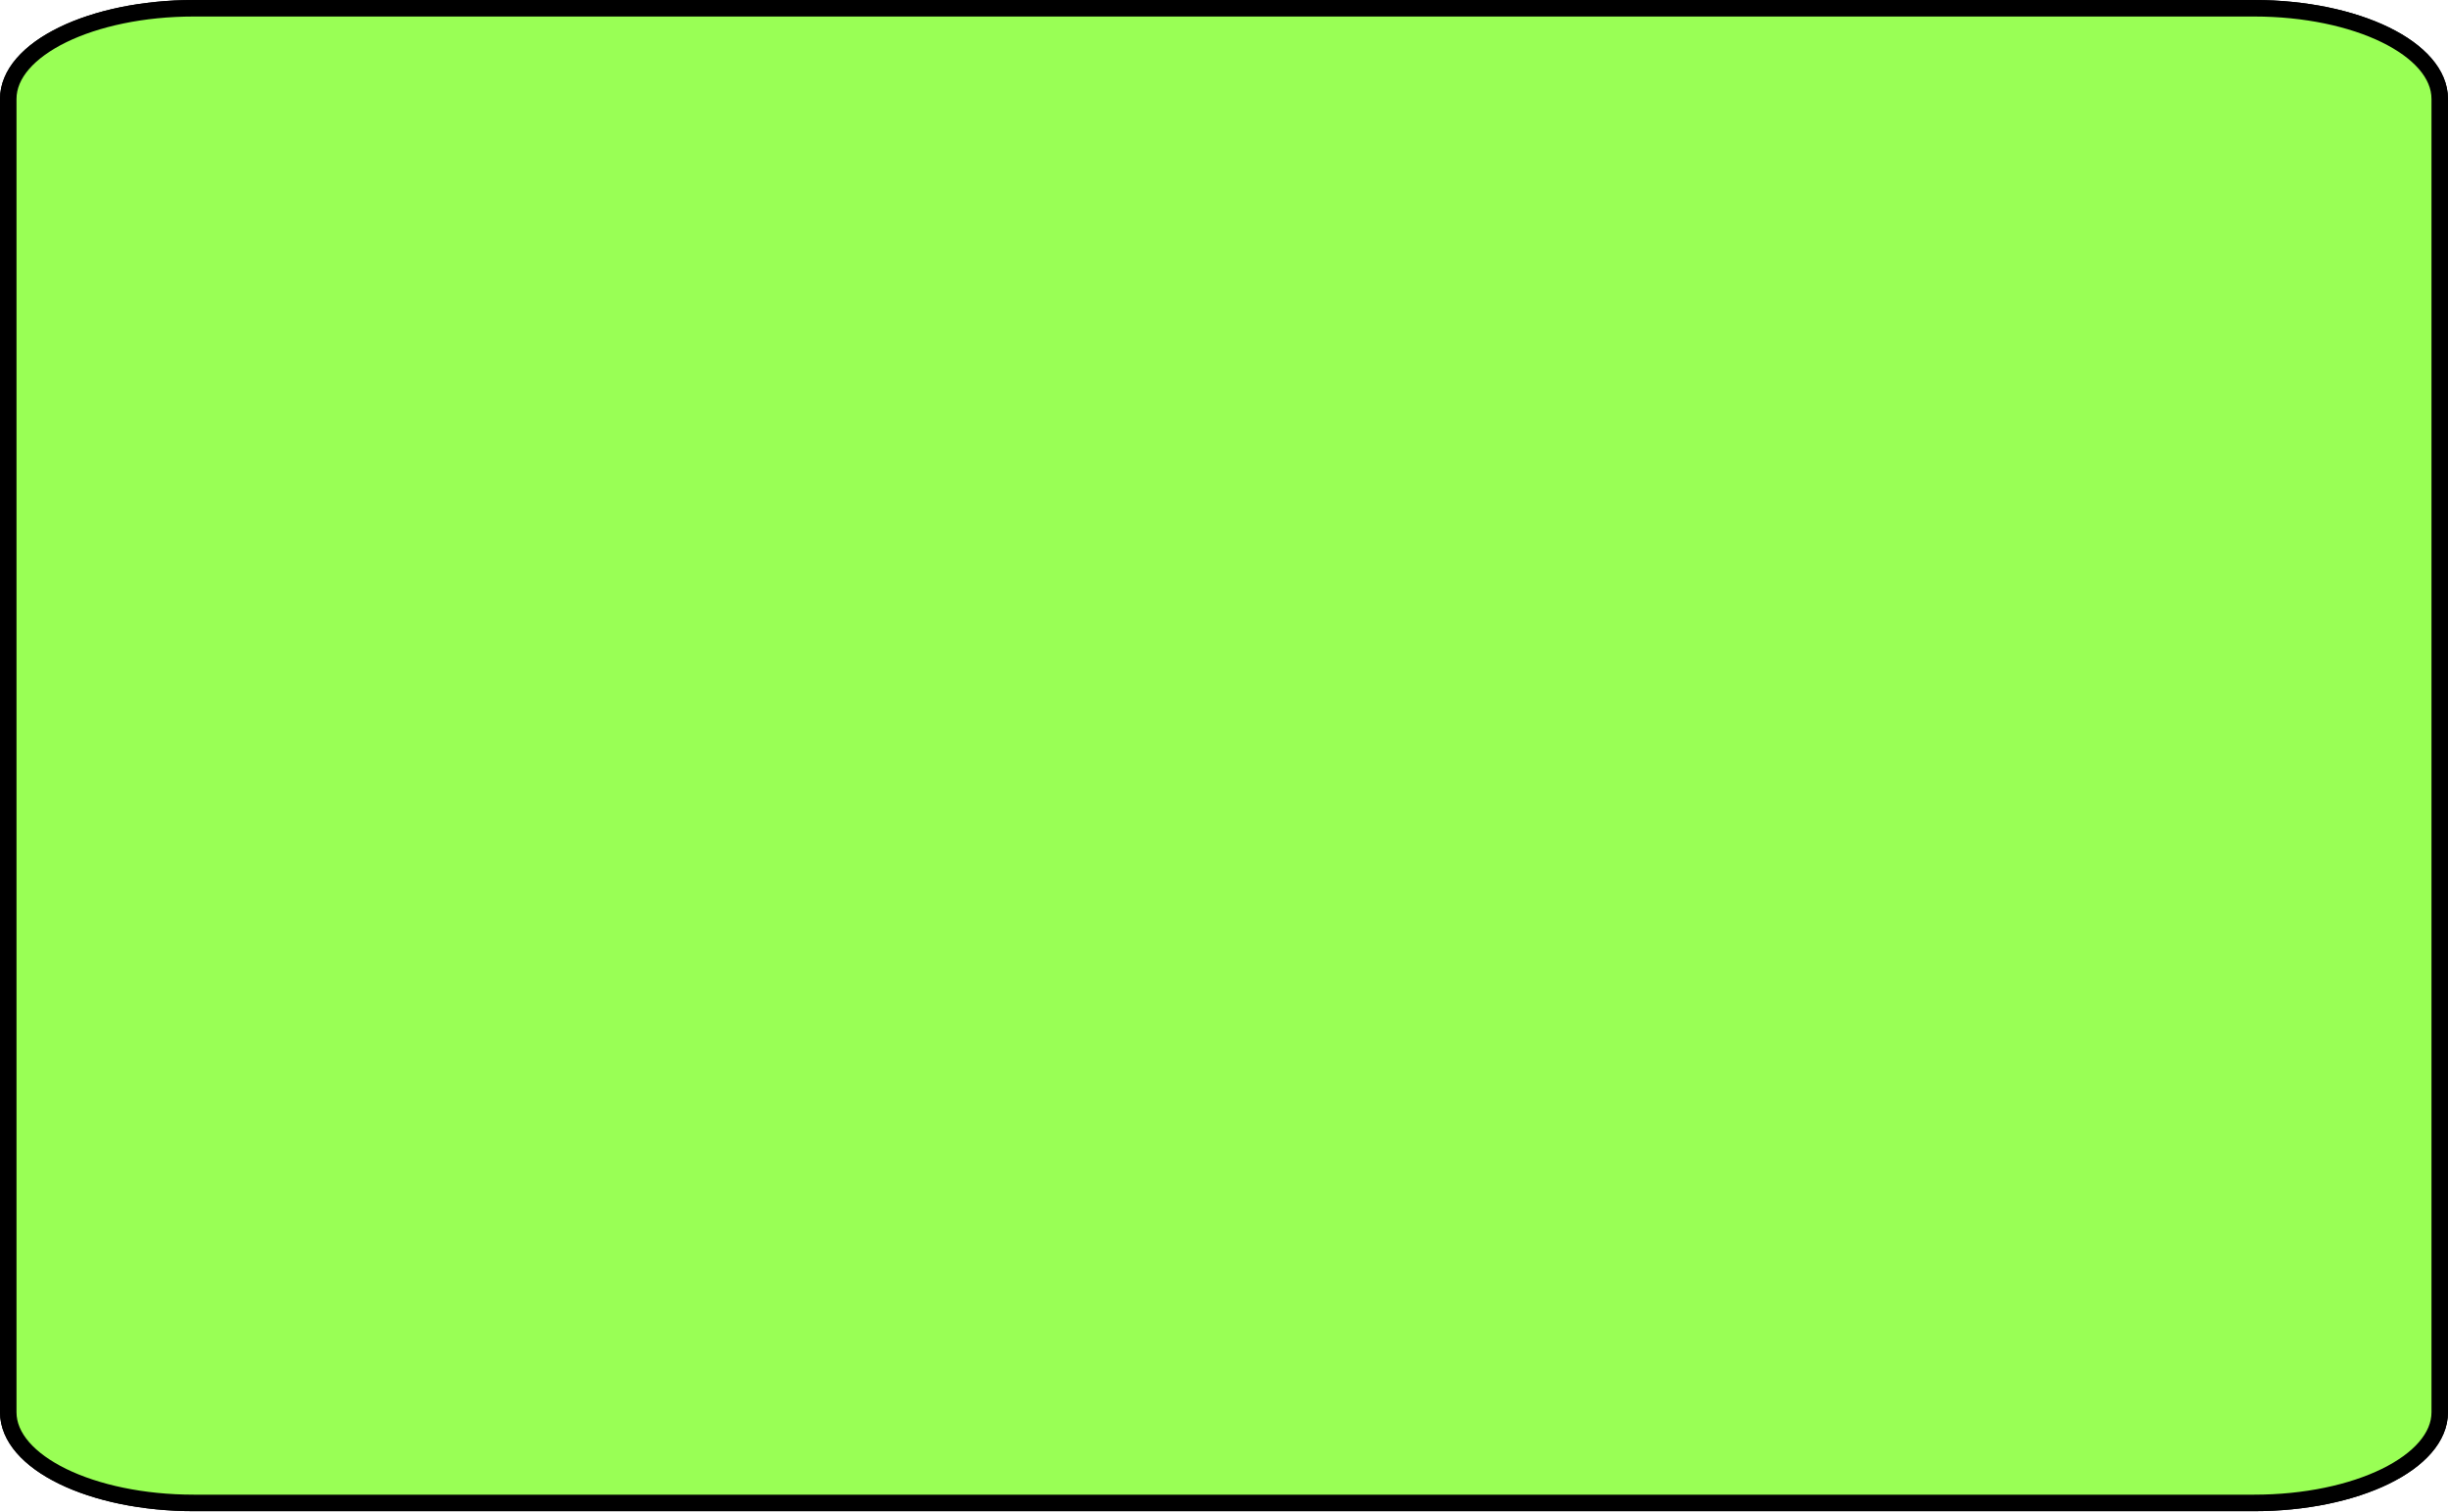
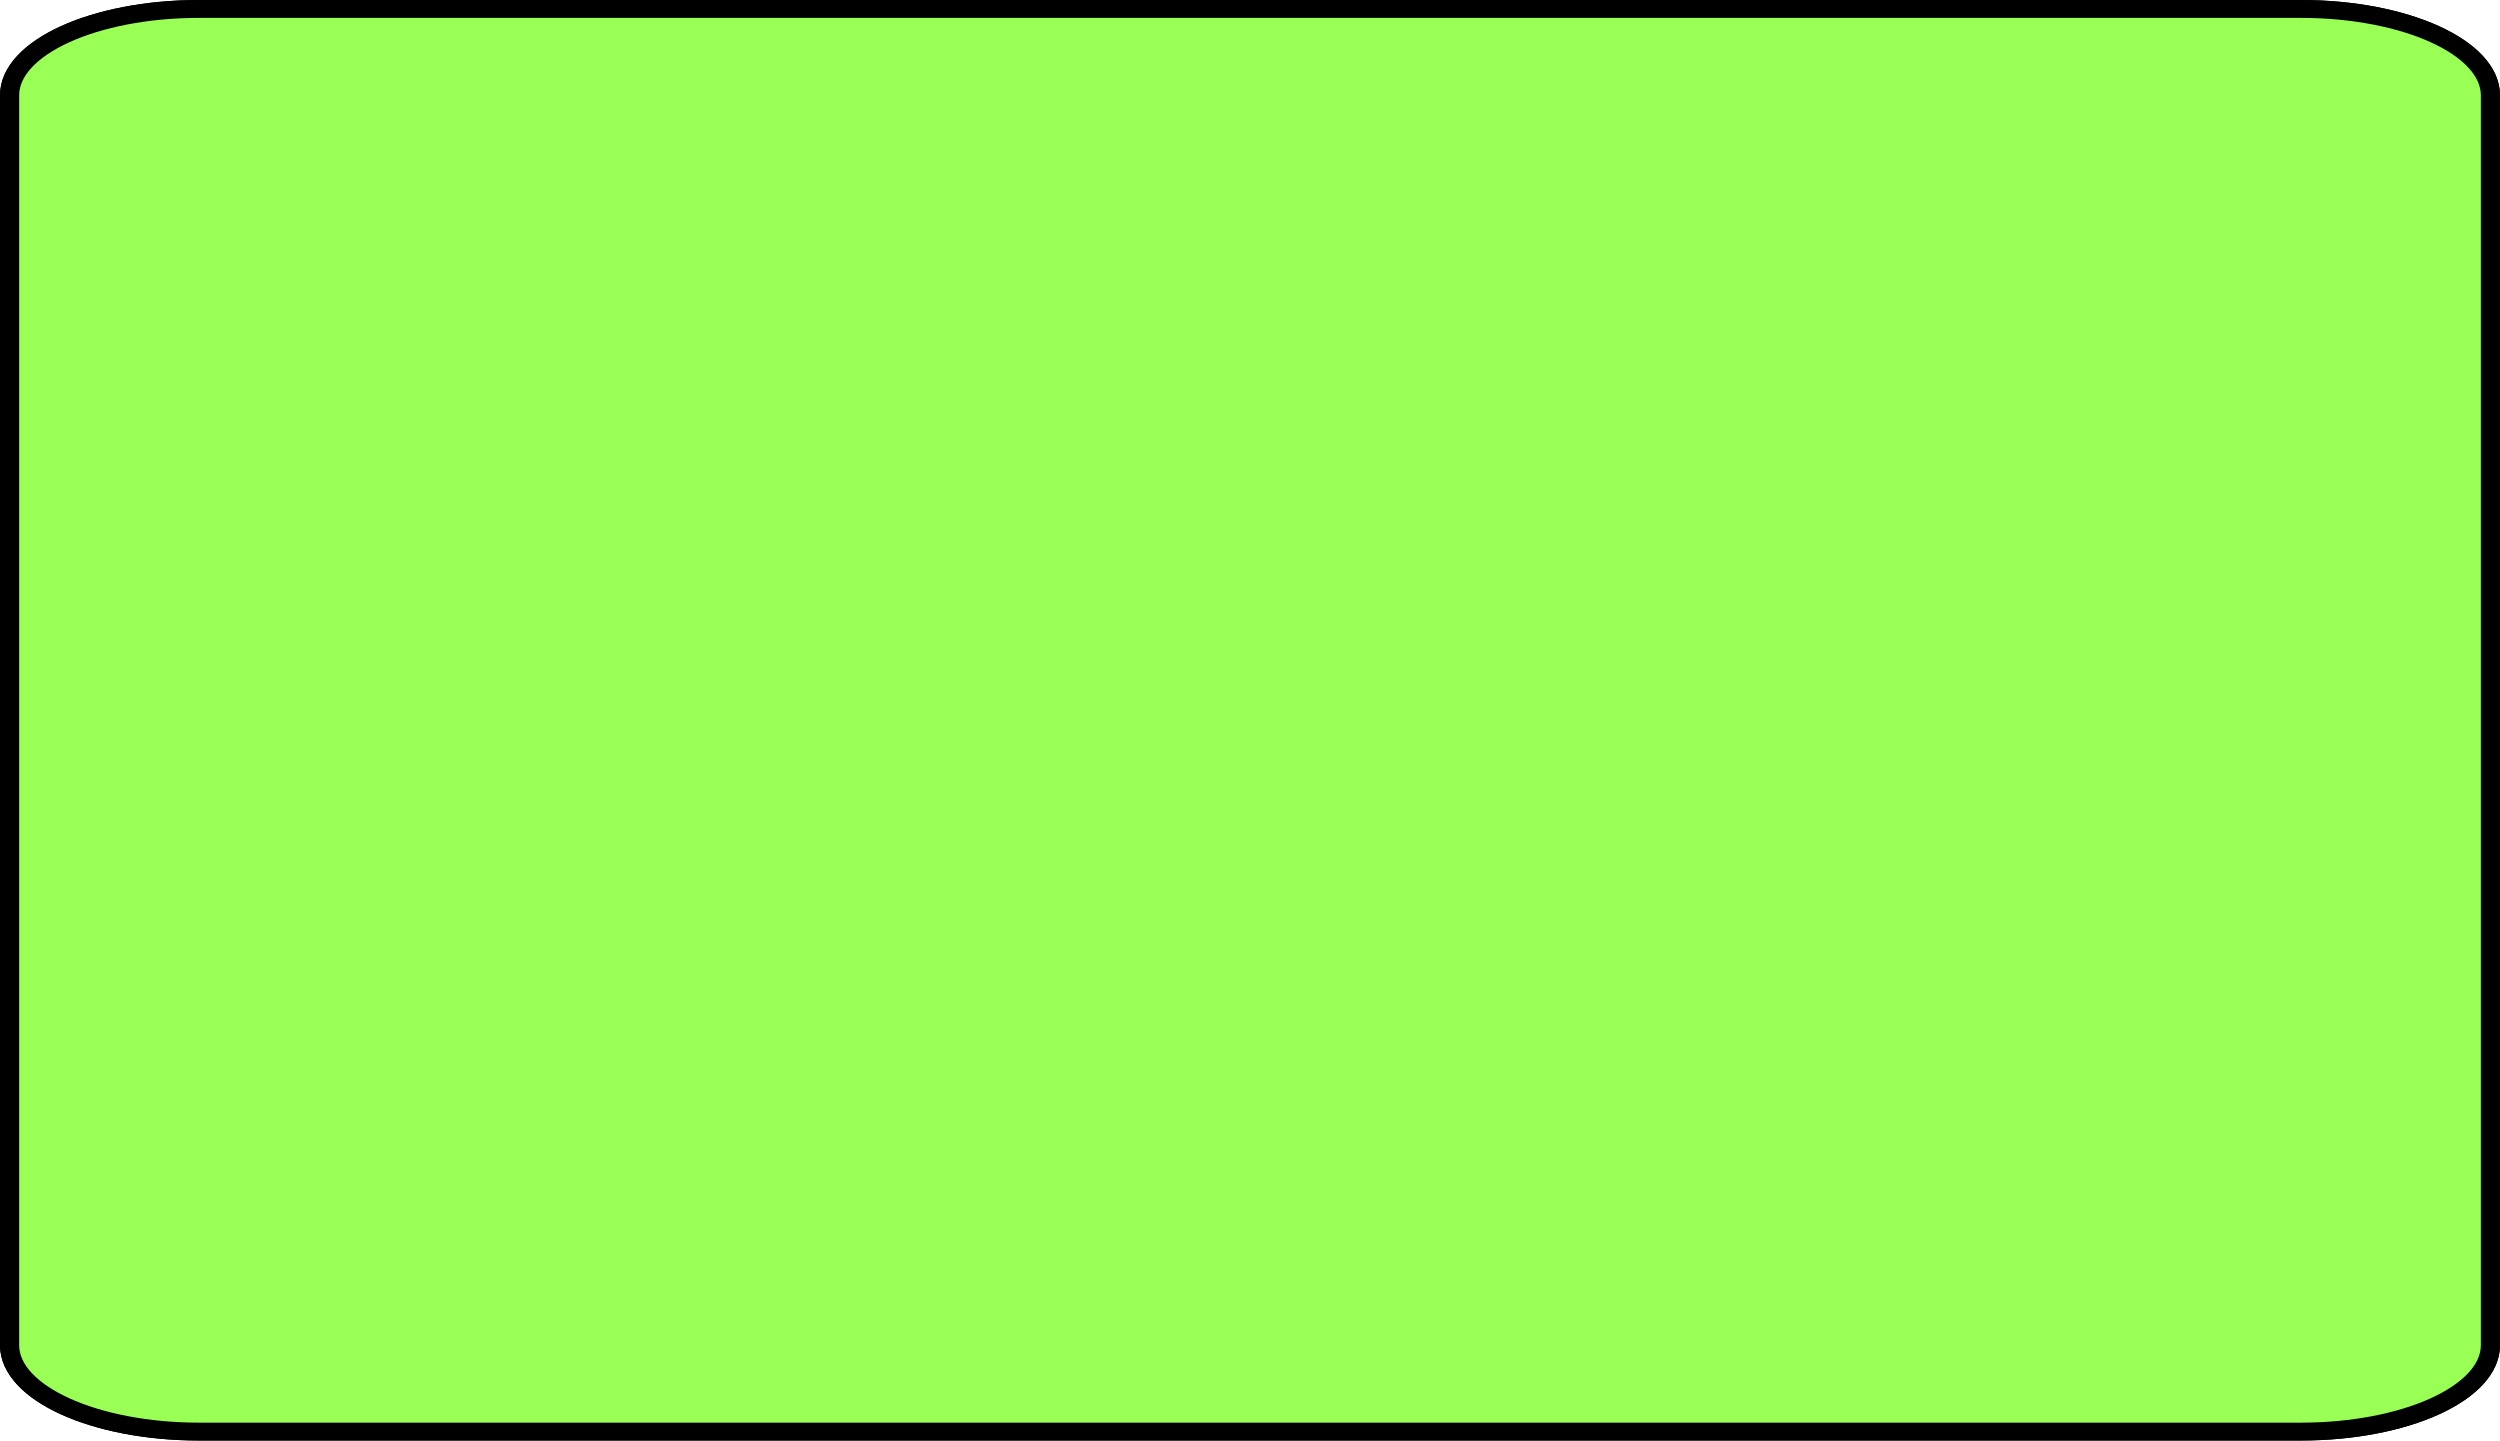
- <svg xmlns="http://www.w3.org/2000/svg" width="143.152mm" height="88.362mm" viewBox="0 0 143.152 88.362" version="1.1" id="svg886">
+ <svg xmlns="http://www.w3.org/2000/svg" width="130.335mm" height="75.1mm" viewBox="0 0 130.335 75.1" version="1.1" id="svg886">
  <defs id="defs880" />
-   <g id="layer1" transform="translate(-76.77947,-33.87102)">
-     <rect style="fill:none;fill-opacity:1;stroke:#000000;stroke-width:0.965;stroke-miterlimit:4;stroke-dasharray:none;stroke-opacity:1" id="rect16" width="142.187" height="87.397" x="77.262" y="34.354" rx="10.86" ry="5.304" />
-     <rect style="fill:#99ff55;fill-opacity:1;stroke:#000000;stroke-width:0.965;stroke-miterlimit:4;stroke-dasharray:none;stroke-opacity:1" id="rect855" width="142.187" height="87.397" x="77.262" y="34.354" rx="10.86" ry="5.304" />
+   <g id="layer1" transform="translate(-79.64752,-42.62307)">
+     <g id="layer1-2" transform="matrix(0.9096184,0,0,0.8486316,9.868148,13.93564)" style="stroke-width:1.138">
+       <rect style="fill:none;fill-opacity:1;stroke:#000000;stroke-width:1.098;stroke-miterlimit:4;stroke-dasharray:none;stroke-opacity:1" id="rect16" width="142.187" height="87.397" x="77.262" y="34.354" rx="10.86" ry="5.304" />
+       <rect style="fill:#99ff55;fill-opacity:1;stroke:#000000;stroke-width:1.098;stroke-miterlimit:4;stroke-dasharray:none;stroke-opacity:1" id="rect855" width="142.187" height="87.397" x="77.262" y="34.354" rx="10.86" ry="5.304" />
+     </g>
  </g>
</svg>
